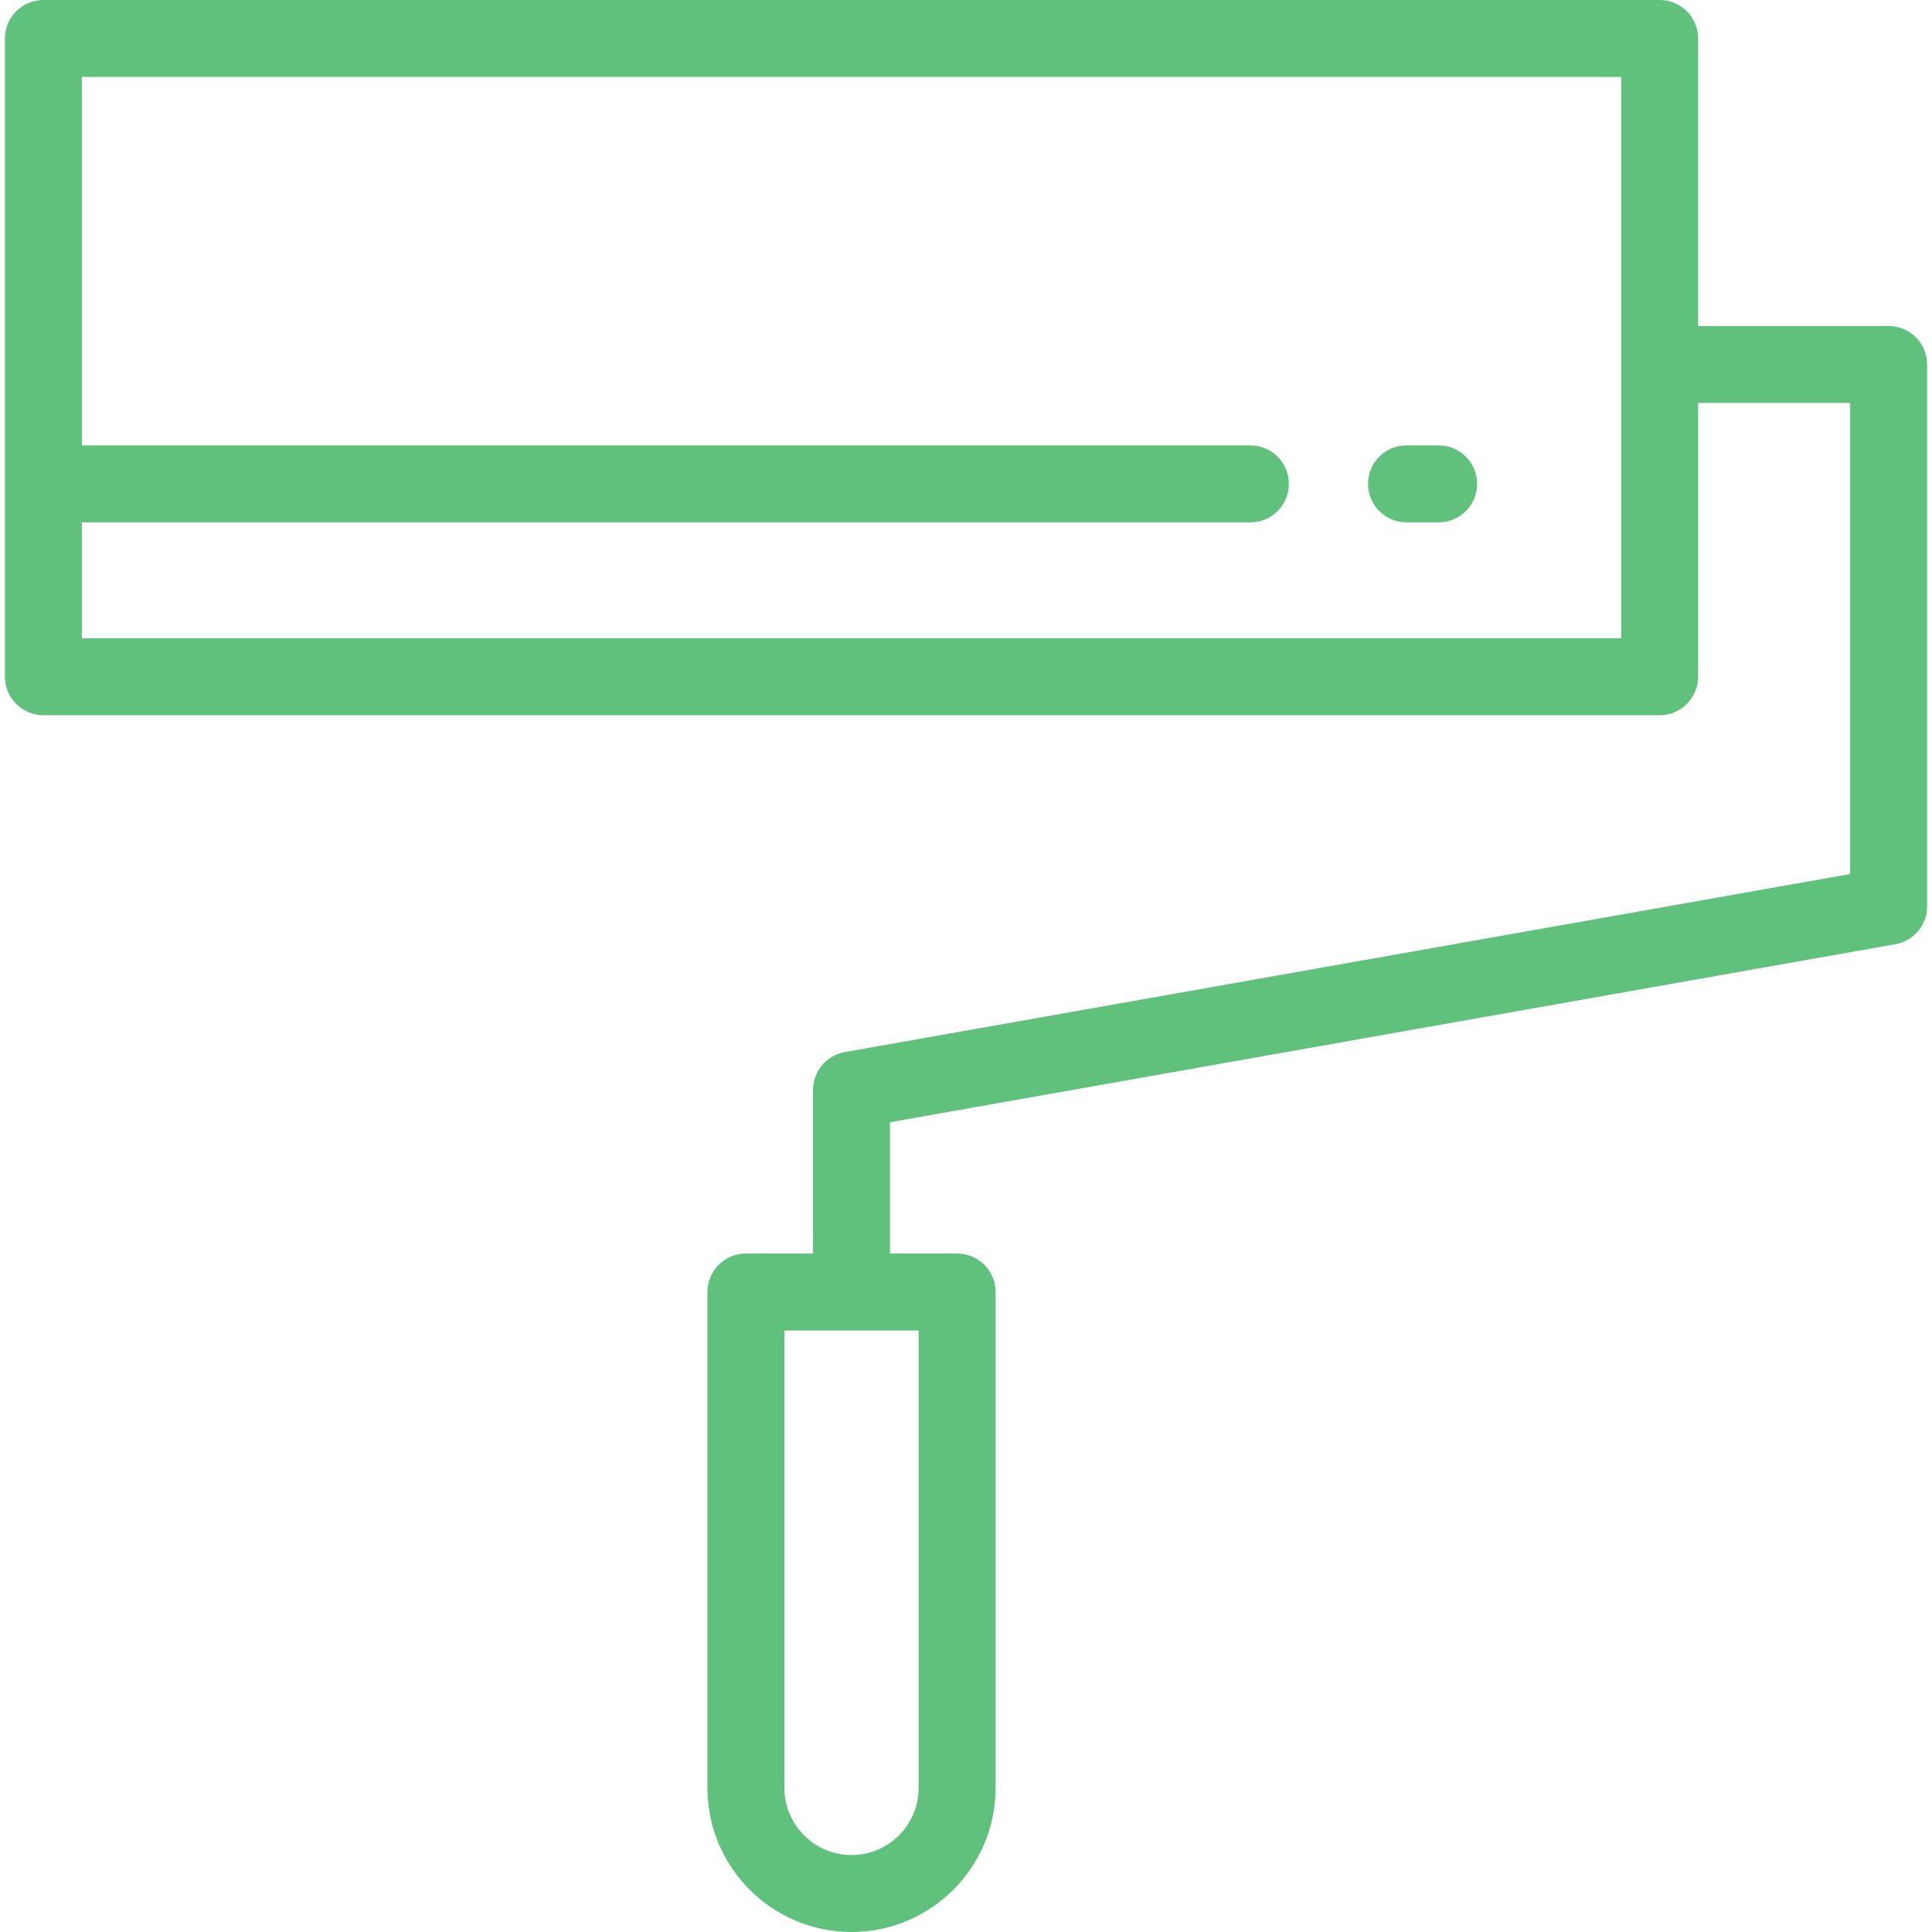
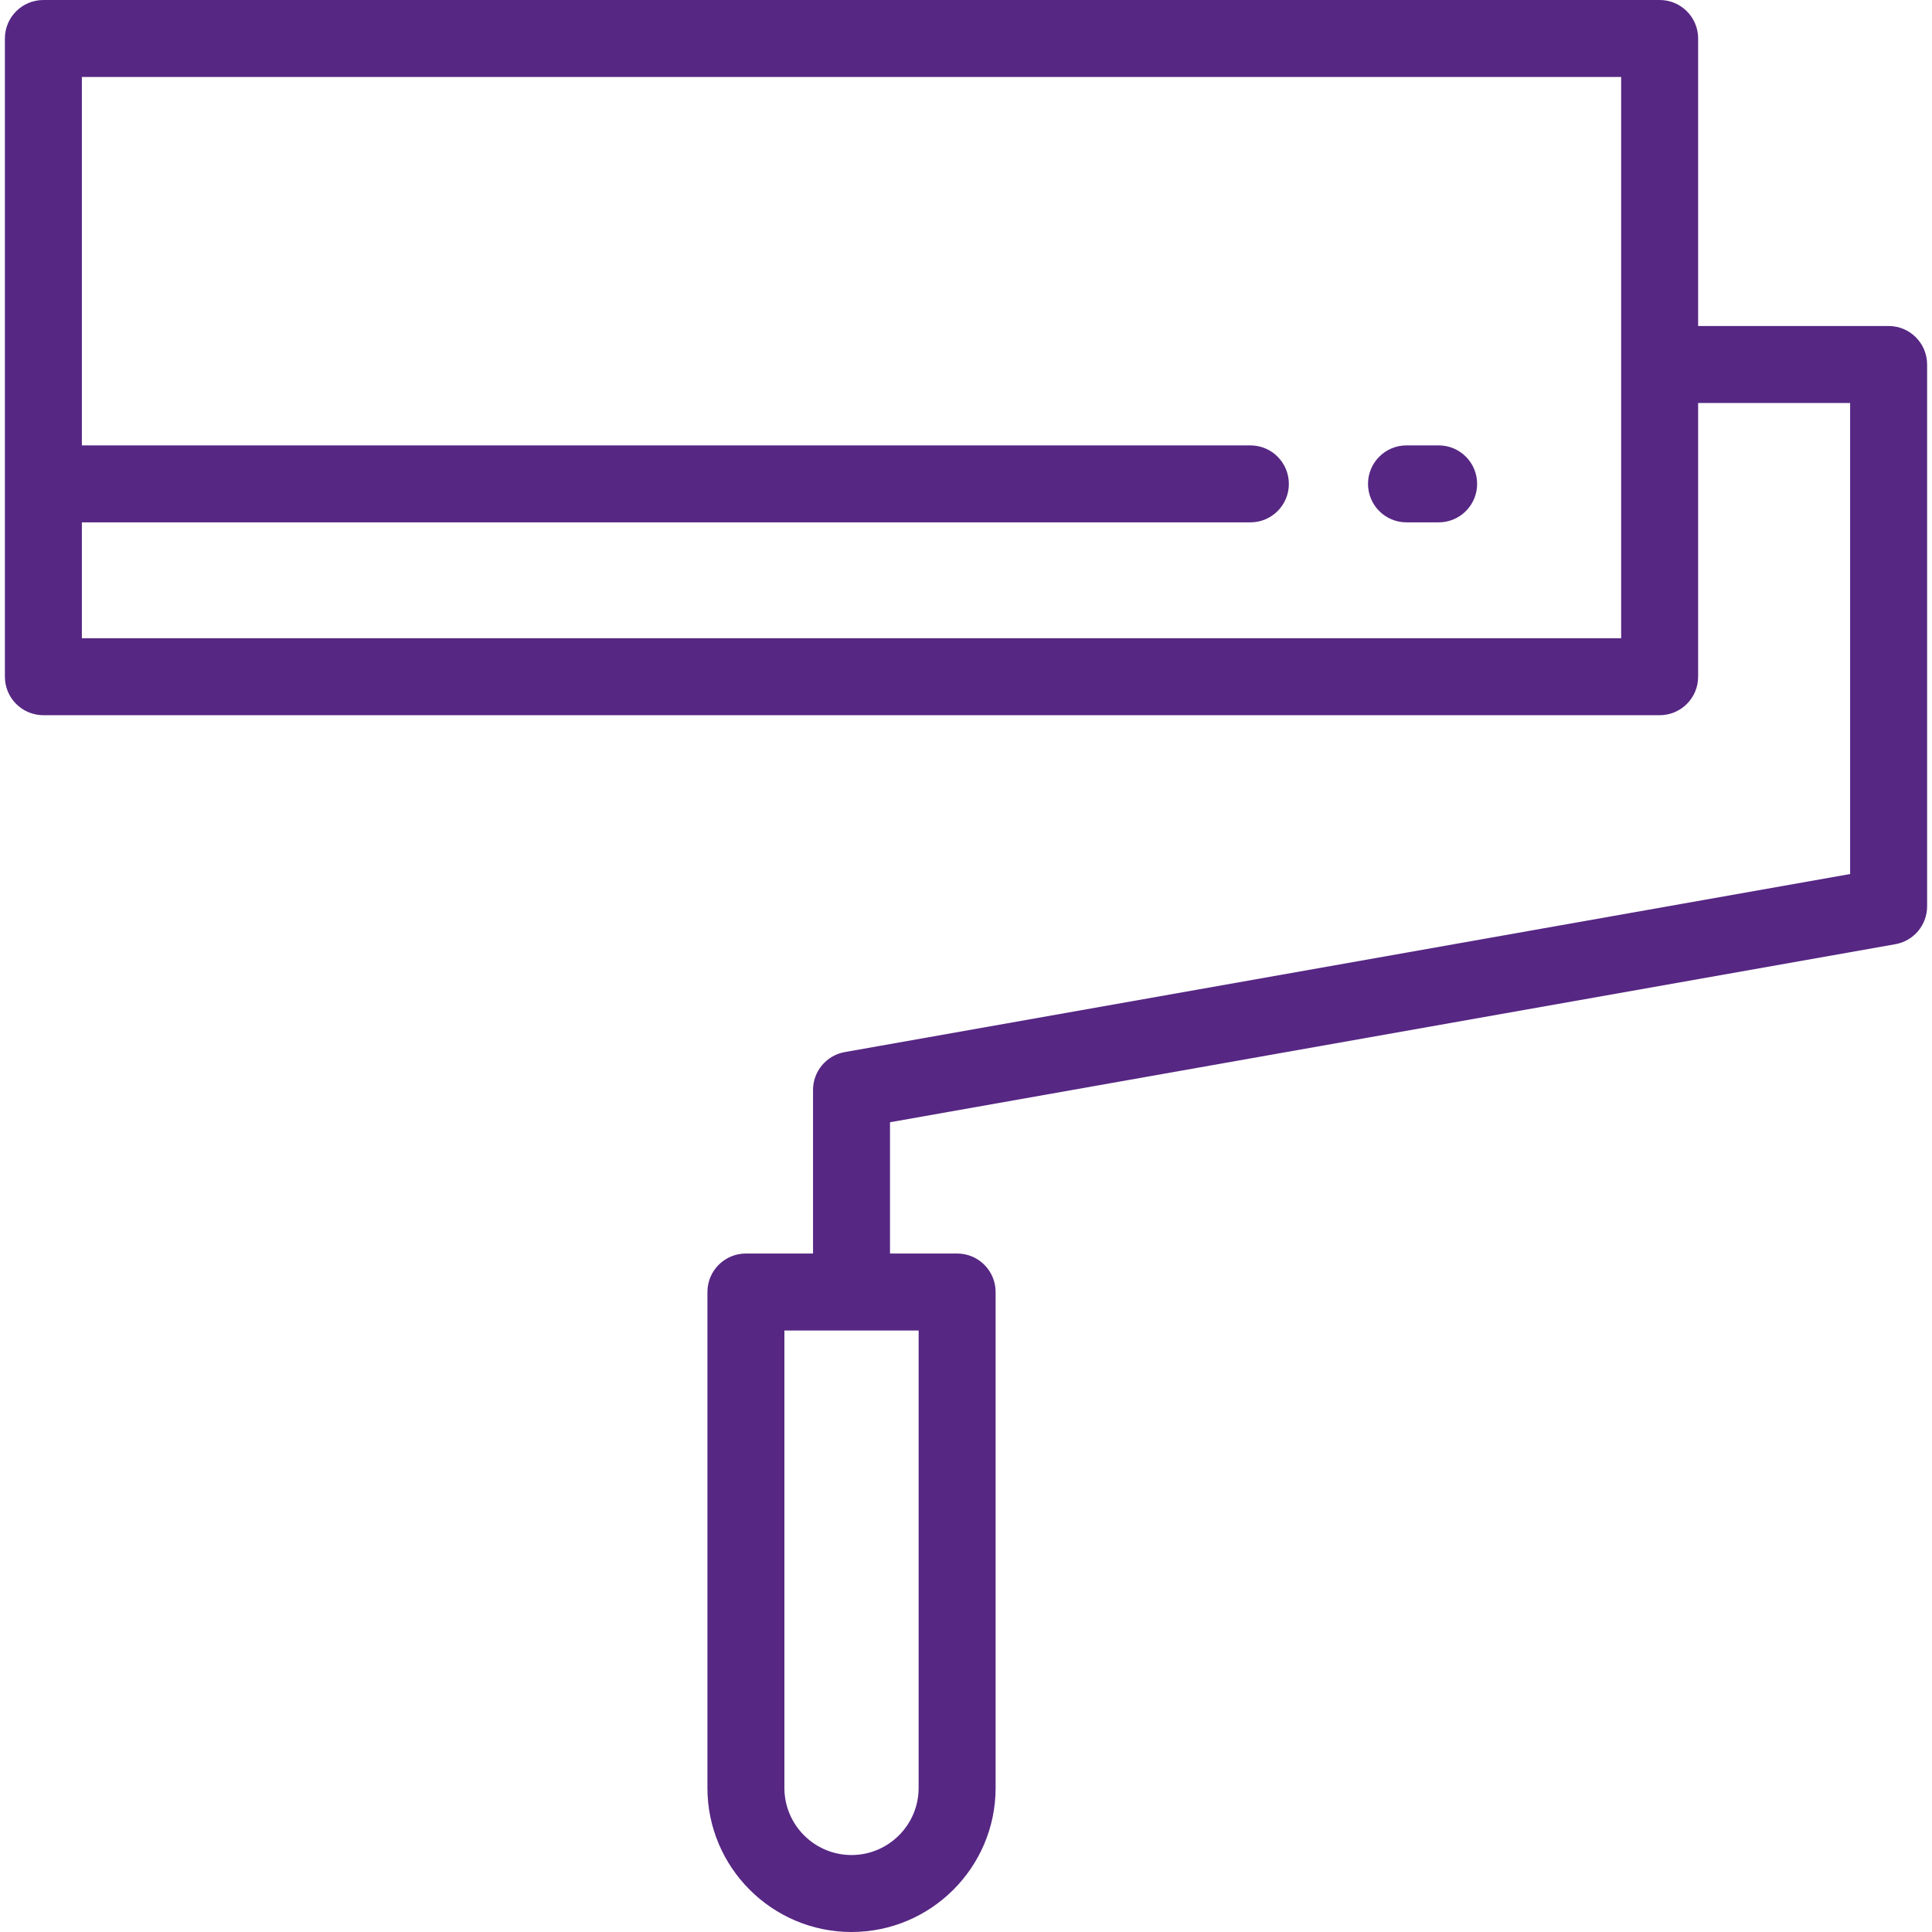
<svg xmlns="http://www.w3.org/2000/svg" version="1.1" id="Layer_1" x="0px" y="0px" viewBox="0 0 512 512" style="enable-background:new 0 0 512 512;" xml:space="preserve" width="512px" height="512px">
  <g>
    <g>
-       <path d="M500.504,86.395h-50.481V10.199C450.023,4.567,445.457,0,439.824,0H11.497C5.864,0,1.298,4.567,1.298,10.199v169.139    c0,5.632,4.566,10.199,10.199,10.199h428.326c5.633,0,10.199-4.567,10.199-10.199v-72.545h40.282v124.835l-266.423,47.183    c-4.871,0.863-8.42,5.096-8.42,10.043v43.341h-17.787c-5.633,0-10.199,4.567-10.199,10.199v131.419    c0,21.056,17.131,38.186,38.186,38.186c21.056,0,38.187-17.131,38.187-38.186V342.395c0-5.632-4.566-10.199-10.199-10.199h-17.788    v-34.789l266.423-47.182c4.871-0.863,8.42-5.096,8.42-10.043V96.595C510.703,90.963,506.136,86.395,500.504,86.395z     M21.696,169.14v-30.708h309.667c5.633,0,10.199-4.567,10.199-10.199s-4.566-10.199-10.199-10.199H21.696V20.398h407.927V169.14    H21.696z M243.448,352.595v121.22c0,9.808-7.98,17.787-17.788,17.787c-9.809,0-17.787-7.98-17.787-17.787v-121.22H243.448z" fill="#60c17d" />
+       <path d="M500.504,86.395h-50.481V10.199C450.023,4.567,445.457,0,439.824,0H11.497C5.864,0,1.298,4.567,1.298,10.199v169.139    c0,5.632,4.566,10.199,10.199,10.199h428.326c5.633,0,10.199-4.567,10.199-10.199v-72.545h40.282v124.835l-266.423,47.183    c-4.871,0.863-8.42,5.096-8.42,10.043v43.341h-17.787c-5.633,0-10.199,4.567-10.199,10.199v131.419    c0,21.056,17.131,38.186,38.186,38.186c21.056,0,38.187-17.131,38.187-38.186V342.395c0-5.632-4.566-10.199-10.199-10.199h-17.788    v-34.789l266.423-47.182c4.871-0.863,8.42-5.096,8.42-10.043V96.595C510.703,90.963,506.136,86.395,500.504,86.395z     M21.696,169.14v-30.708h309.667c5.633,0,10.199-4.567,10.199-10.199s-4.566-10.199-10.199-10.199H21.696V20.398h407.927V169.14    H21.696z M243.448,352.595v121.22c0,9.808-7.98,17.787-17.788,17.787c-9.809,0-17.787-7.98-17.787-17.787v-121.22H243.448z" fill="#562783" />
    </g>
  </g>
  <g>
    <g>
-       <path d="M381.255,118.033h-8.518c-5.633,0-10.199,4.567-10.199,10.199s4.566,10.199,10.199,10.199h8.518    c5.633,0,10.199-4.567,10.199-10.199S386.888,118.033,381.255,118.033z" fill="#60c17d" />
+       <path d="M381.255,118.033h-8.518c-5.633,0-10.199,4.567-10.199,10.199s4.566,10.199,10.199,10.199h8.518    c5.633,0,10.199-4.567,10.199-10.199S386.888,118.033,381.255,118.033z" fill="#562783" />
    </g>
  </g>
  <g>
</g>
  <g>
</g>
  <g>
</g>
  <g>
</g>
  <g>
</g>
  <g>
</g>
  <g>
</g>
  <g>
</g>
  <g>
</g>
  <g>
</g>
  <g>
</g>
  <g>
</g>
  <g>
</g>
  <g>
</g>
  <g>
</g>
</svg>
